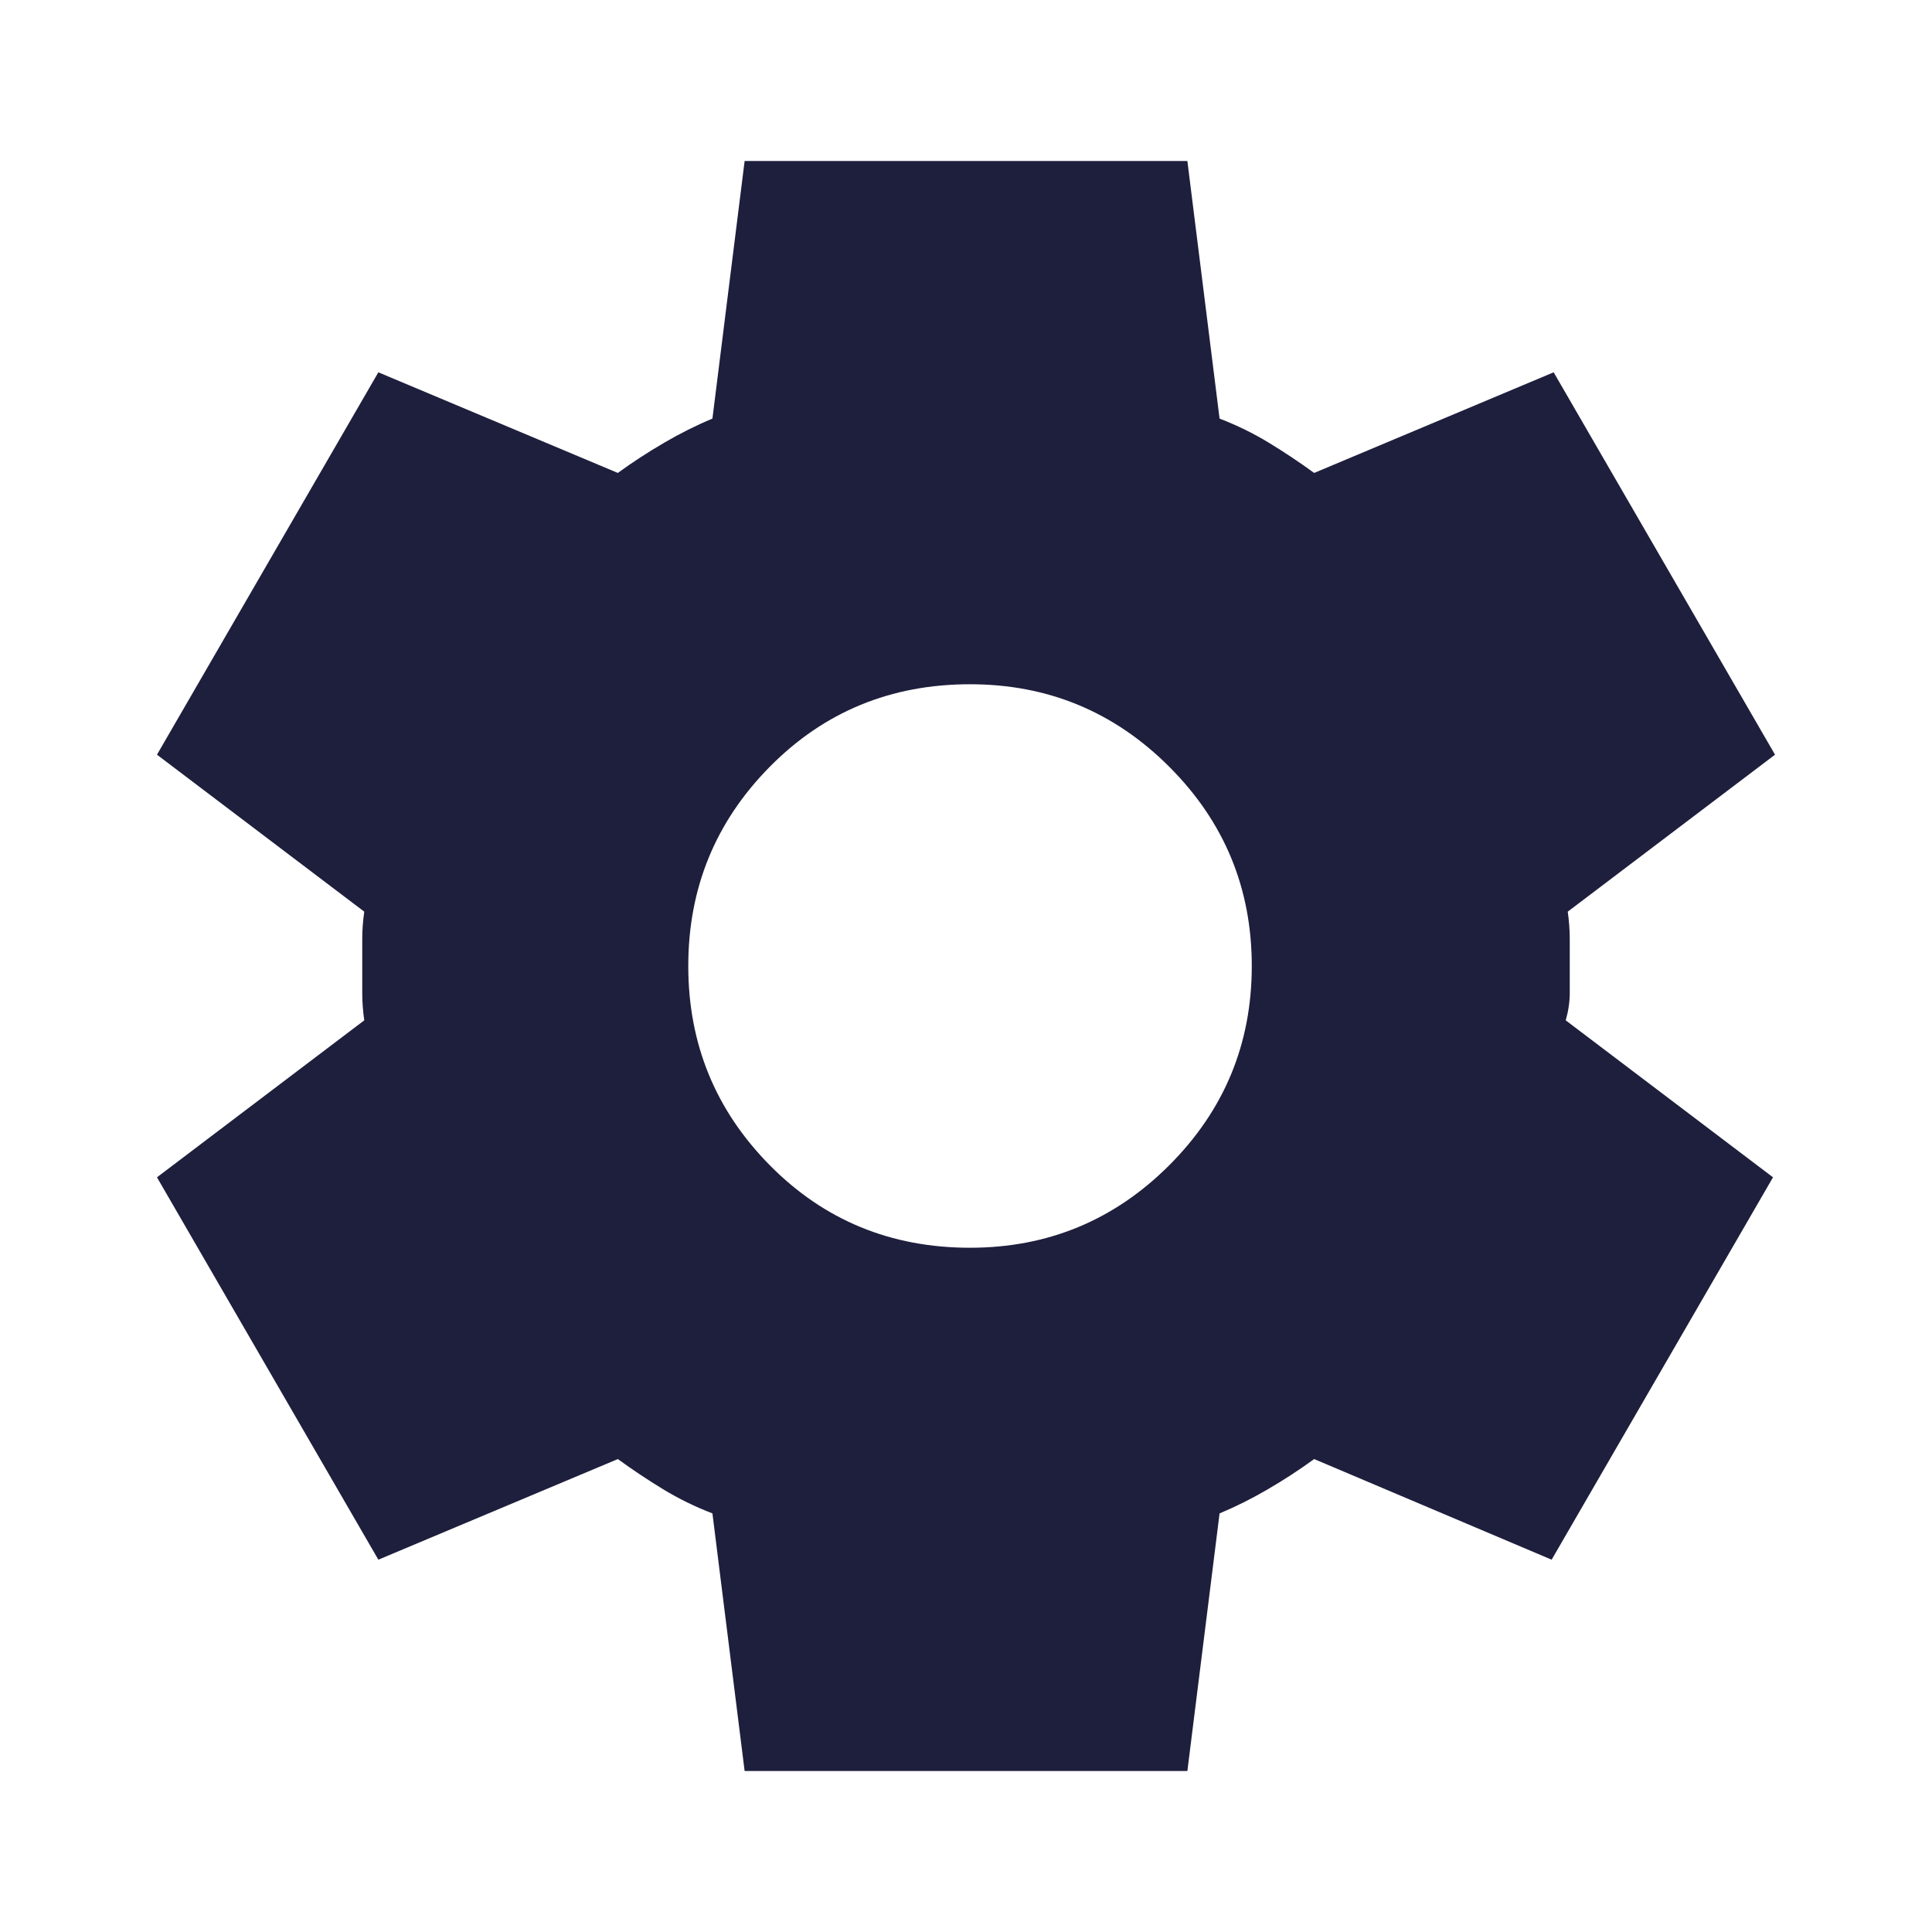
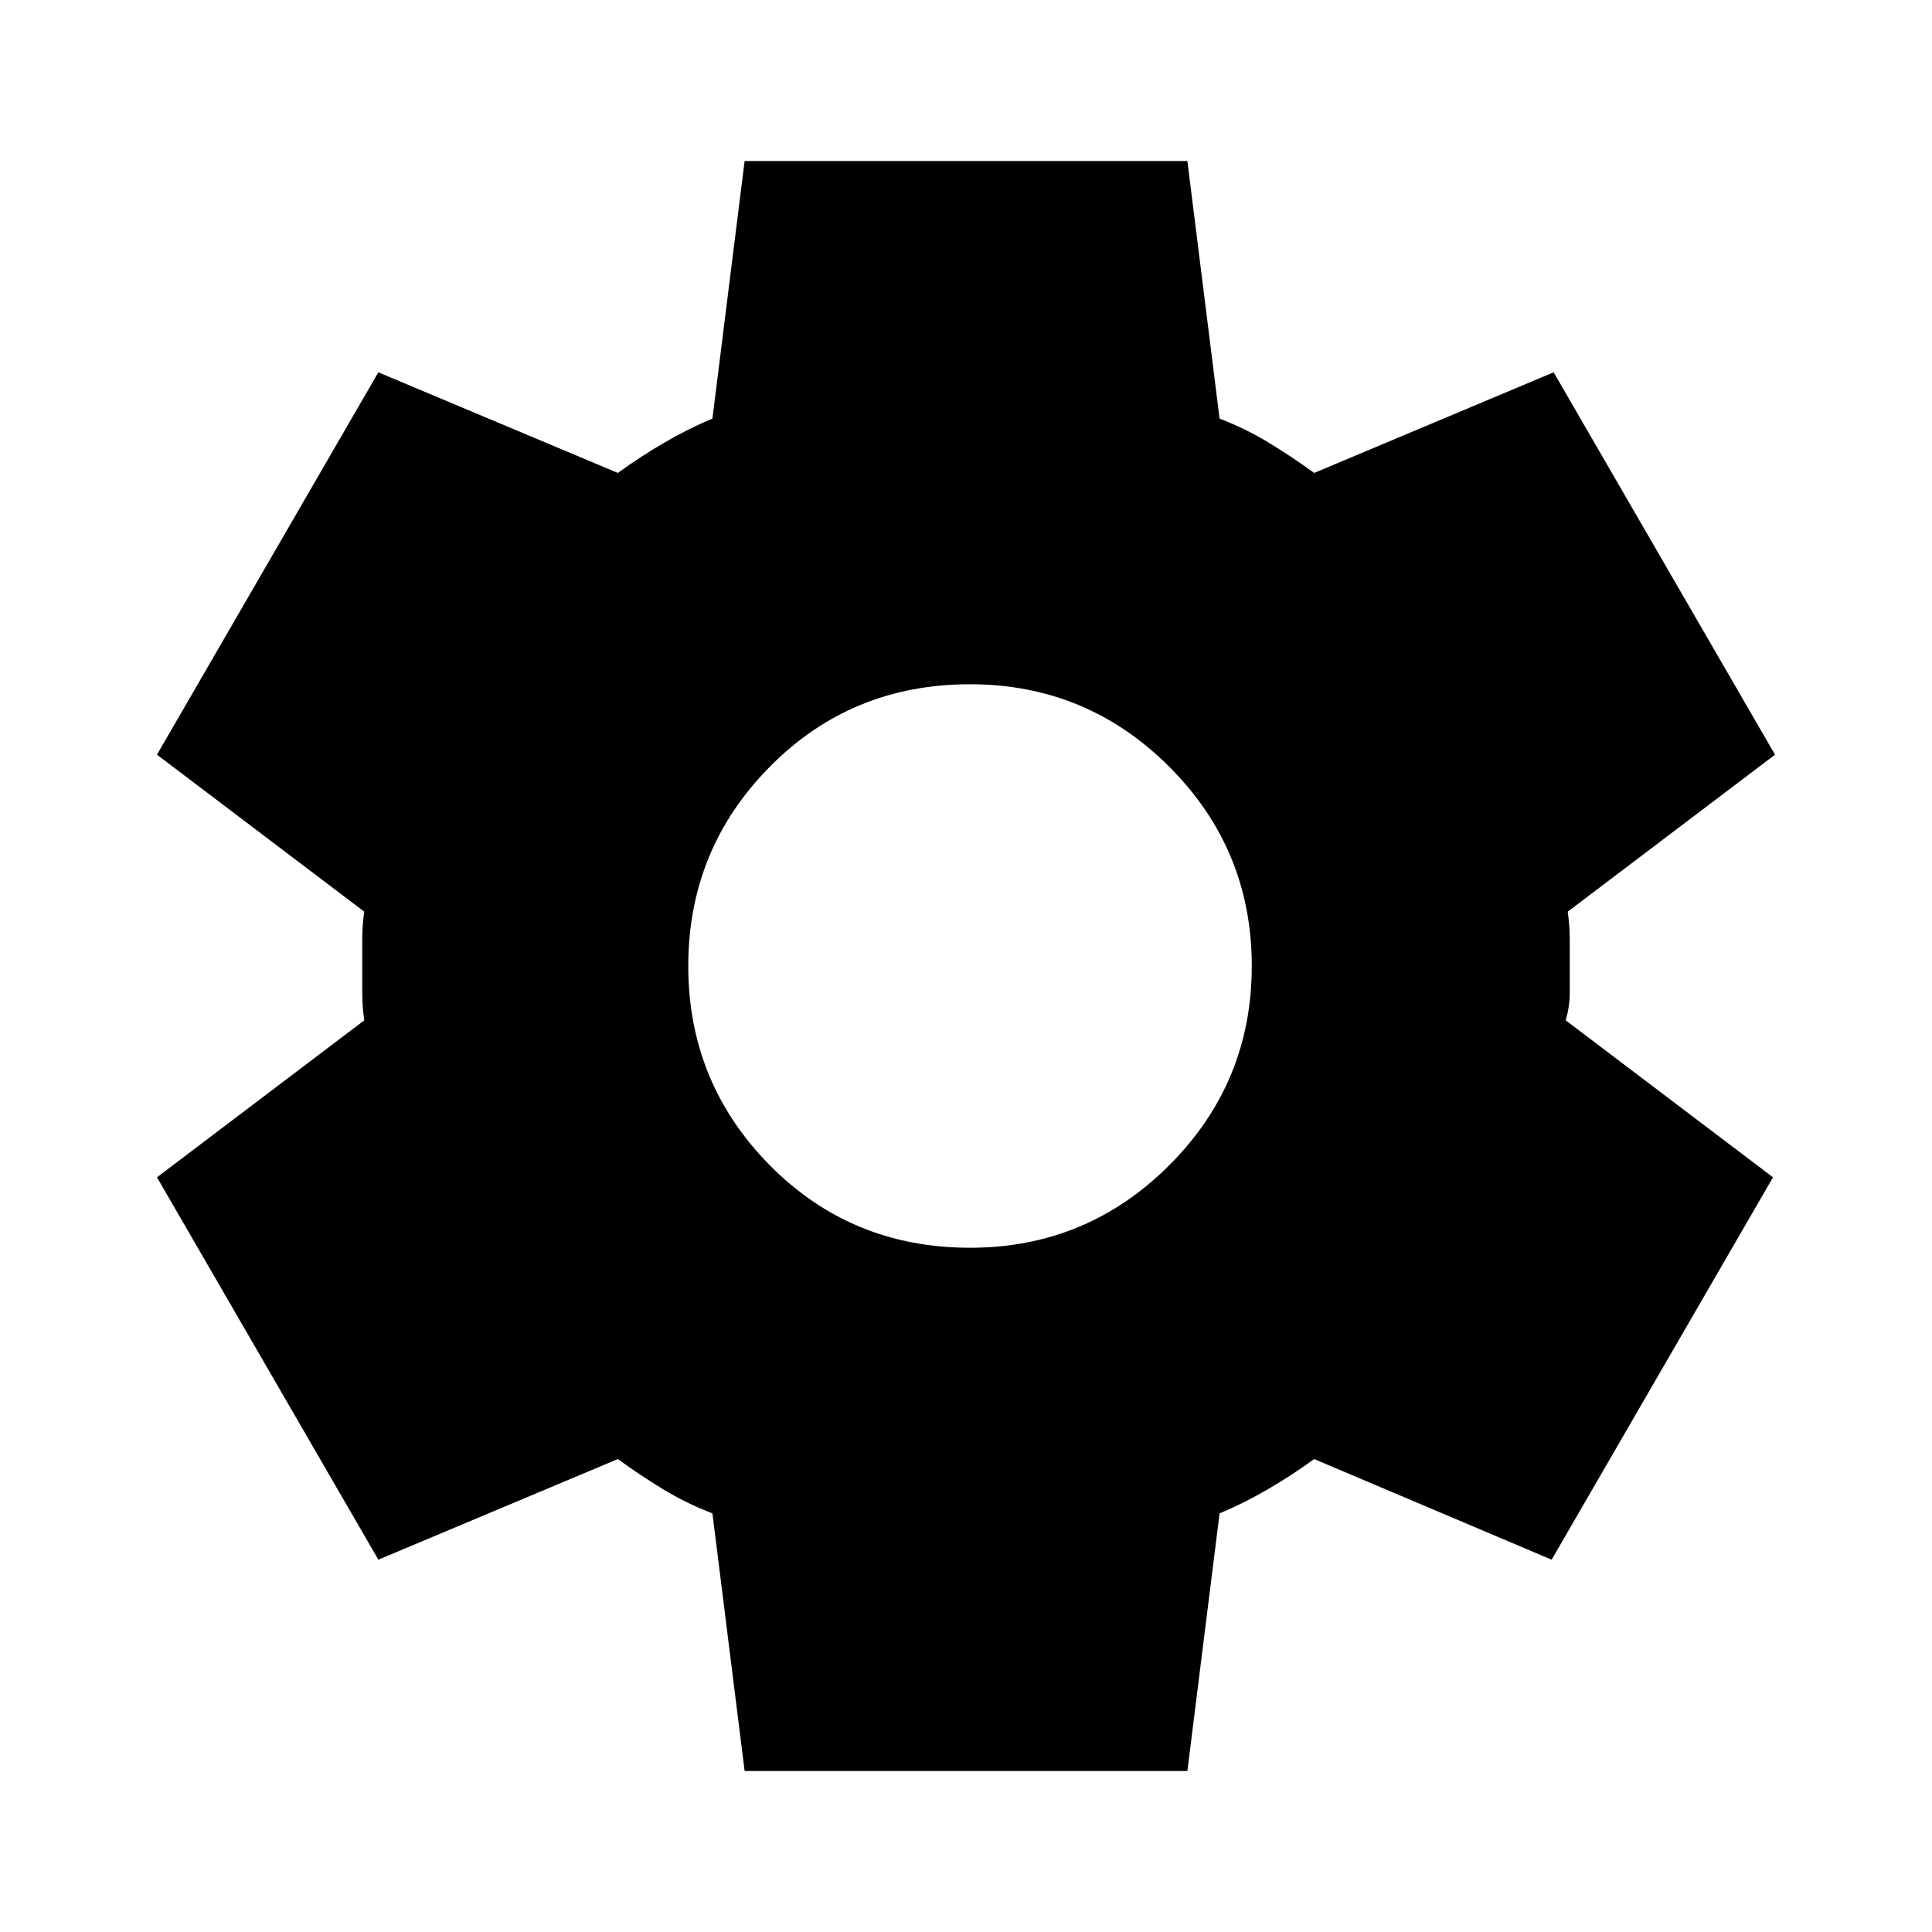
- <svg xmlns="http://www.w3.org/2000/svg" height="24px" viewBox="0 -960 960 960" width="24px" fill="#1E1E3D">
+ <svg xmlns="http://www.w3.org/2000/svg" height="24px" viewBox="0 -960 960 960" width="24px">
  <path d="m370-80-16-128q-13-5-24.5-12T307-235l-119 50L78-375l103-78q-1-7-1-13.5v-27q0-6.5 1-13.5L78-585l110-190 119 50q11-8 23-15t24-12l16-128h220l16 128q13 5 24.5 12t22.5 15l119-50 110 190-103 78q1 7 1 13.5v27q0 6.5-2 13.5l103 78-110 190-118-50q-11 8-23 15t-24 12L590-80H370Zm112-260q58 0 99-41t41-99q0-58-41-99t-99-41q-59 0-99.5 41T342-480q0 58 40.5 99t99.5 41Z" />
</svg>
